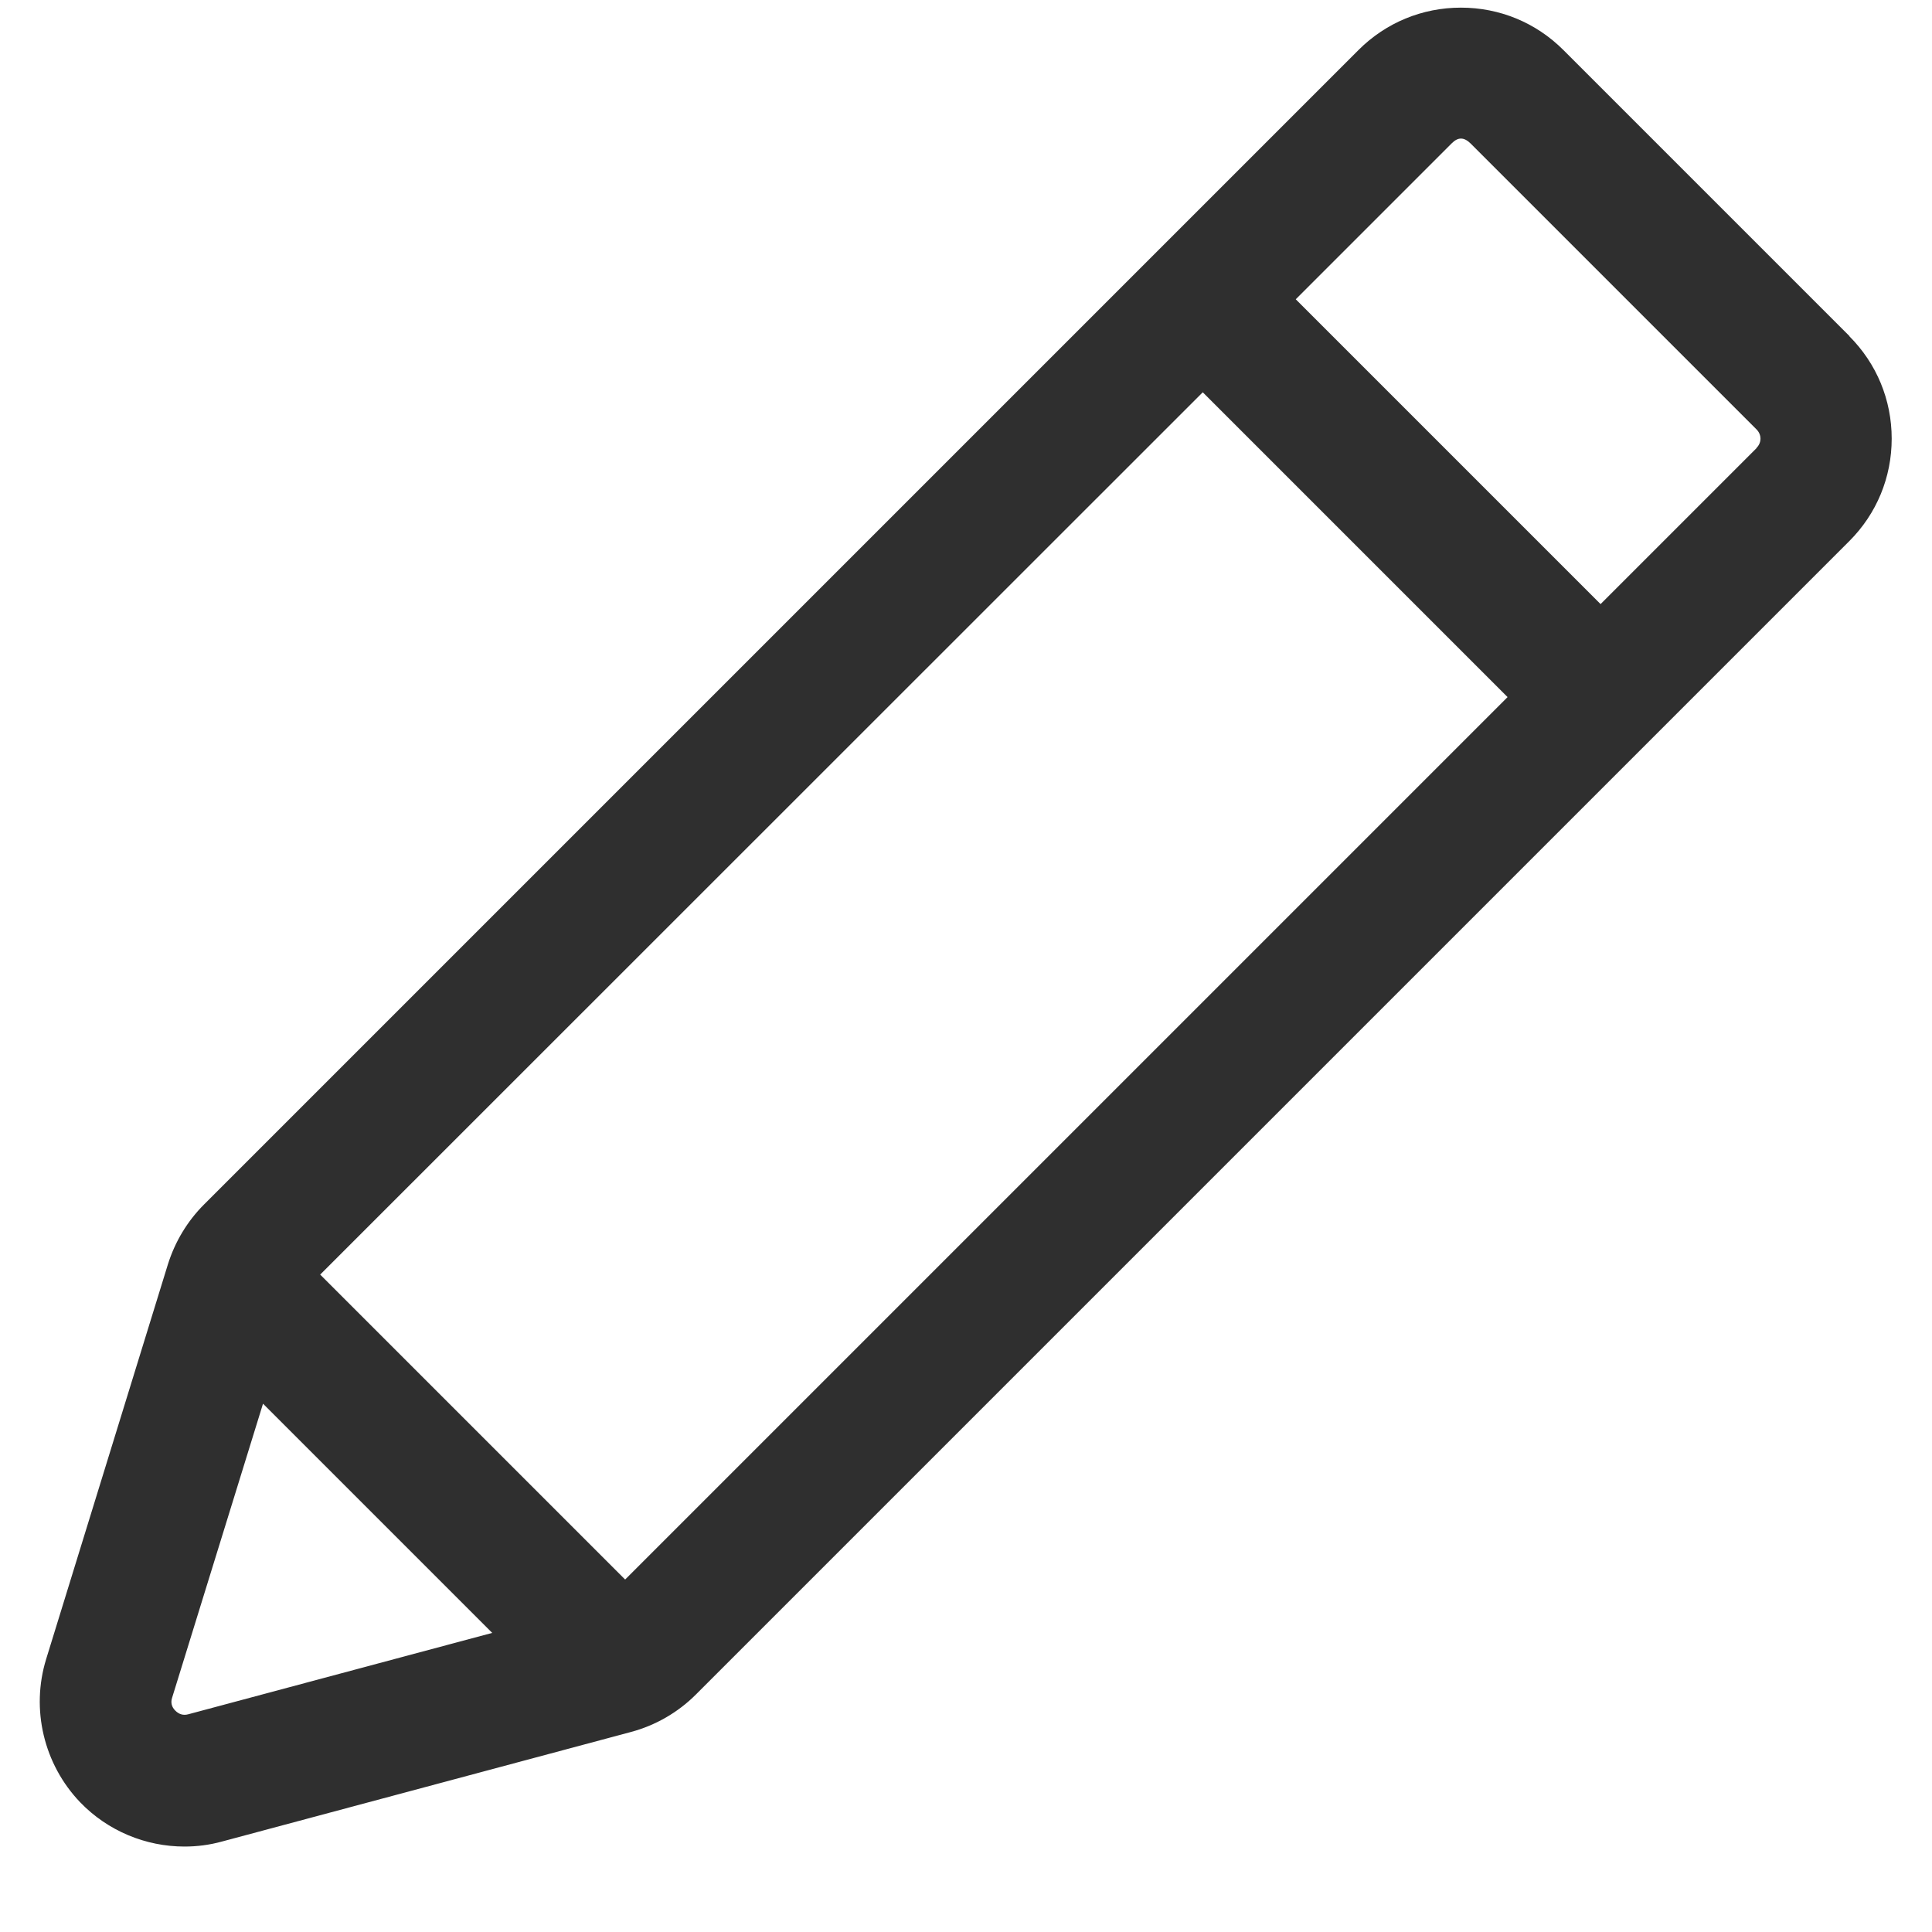
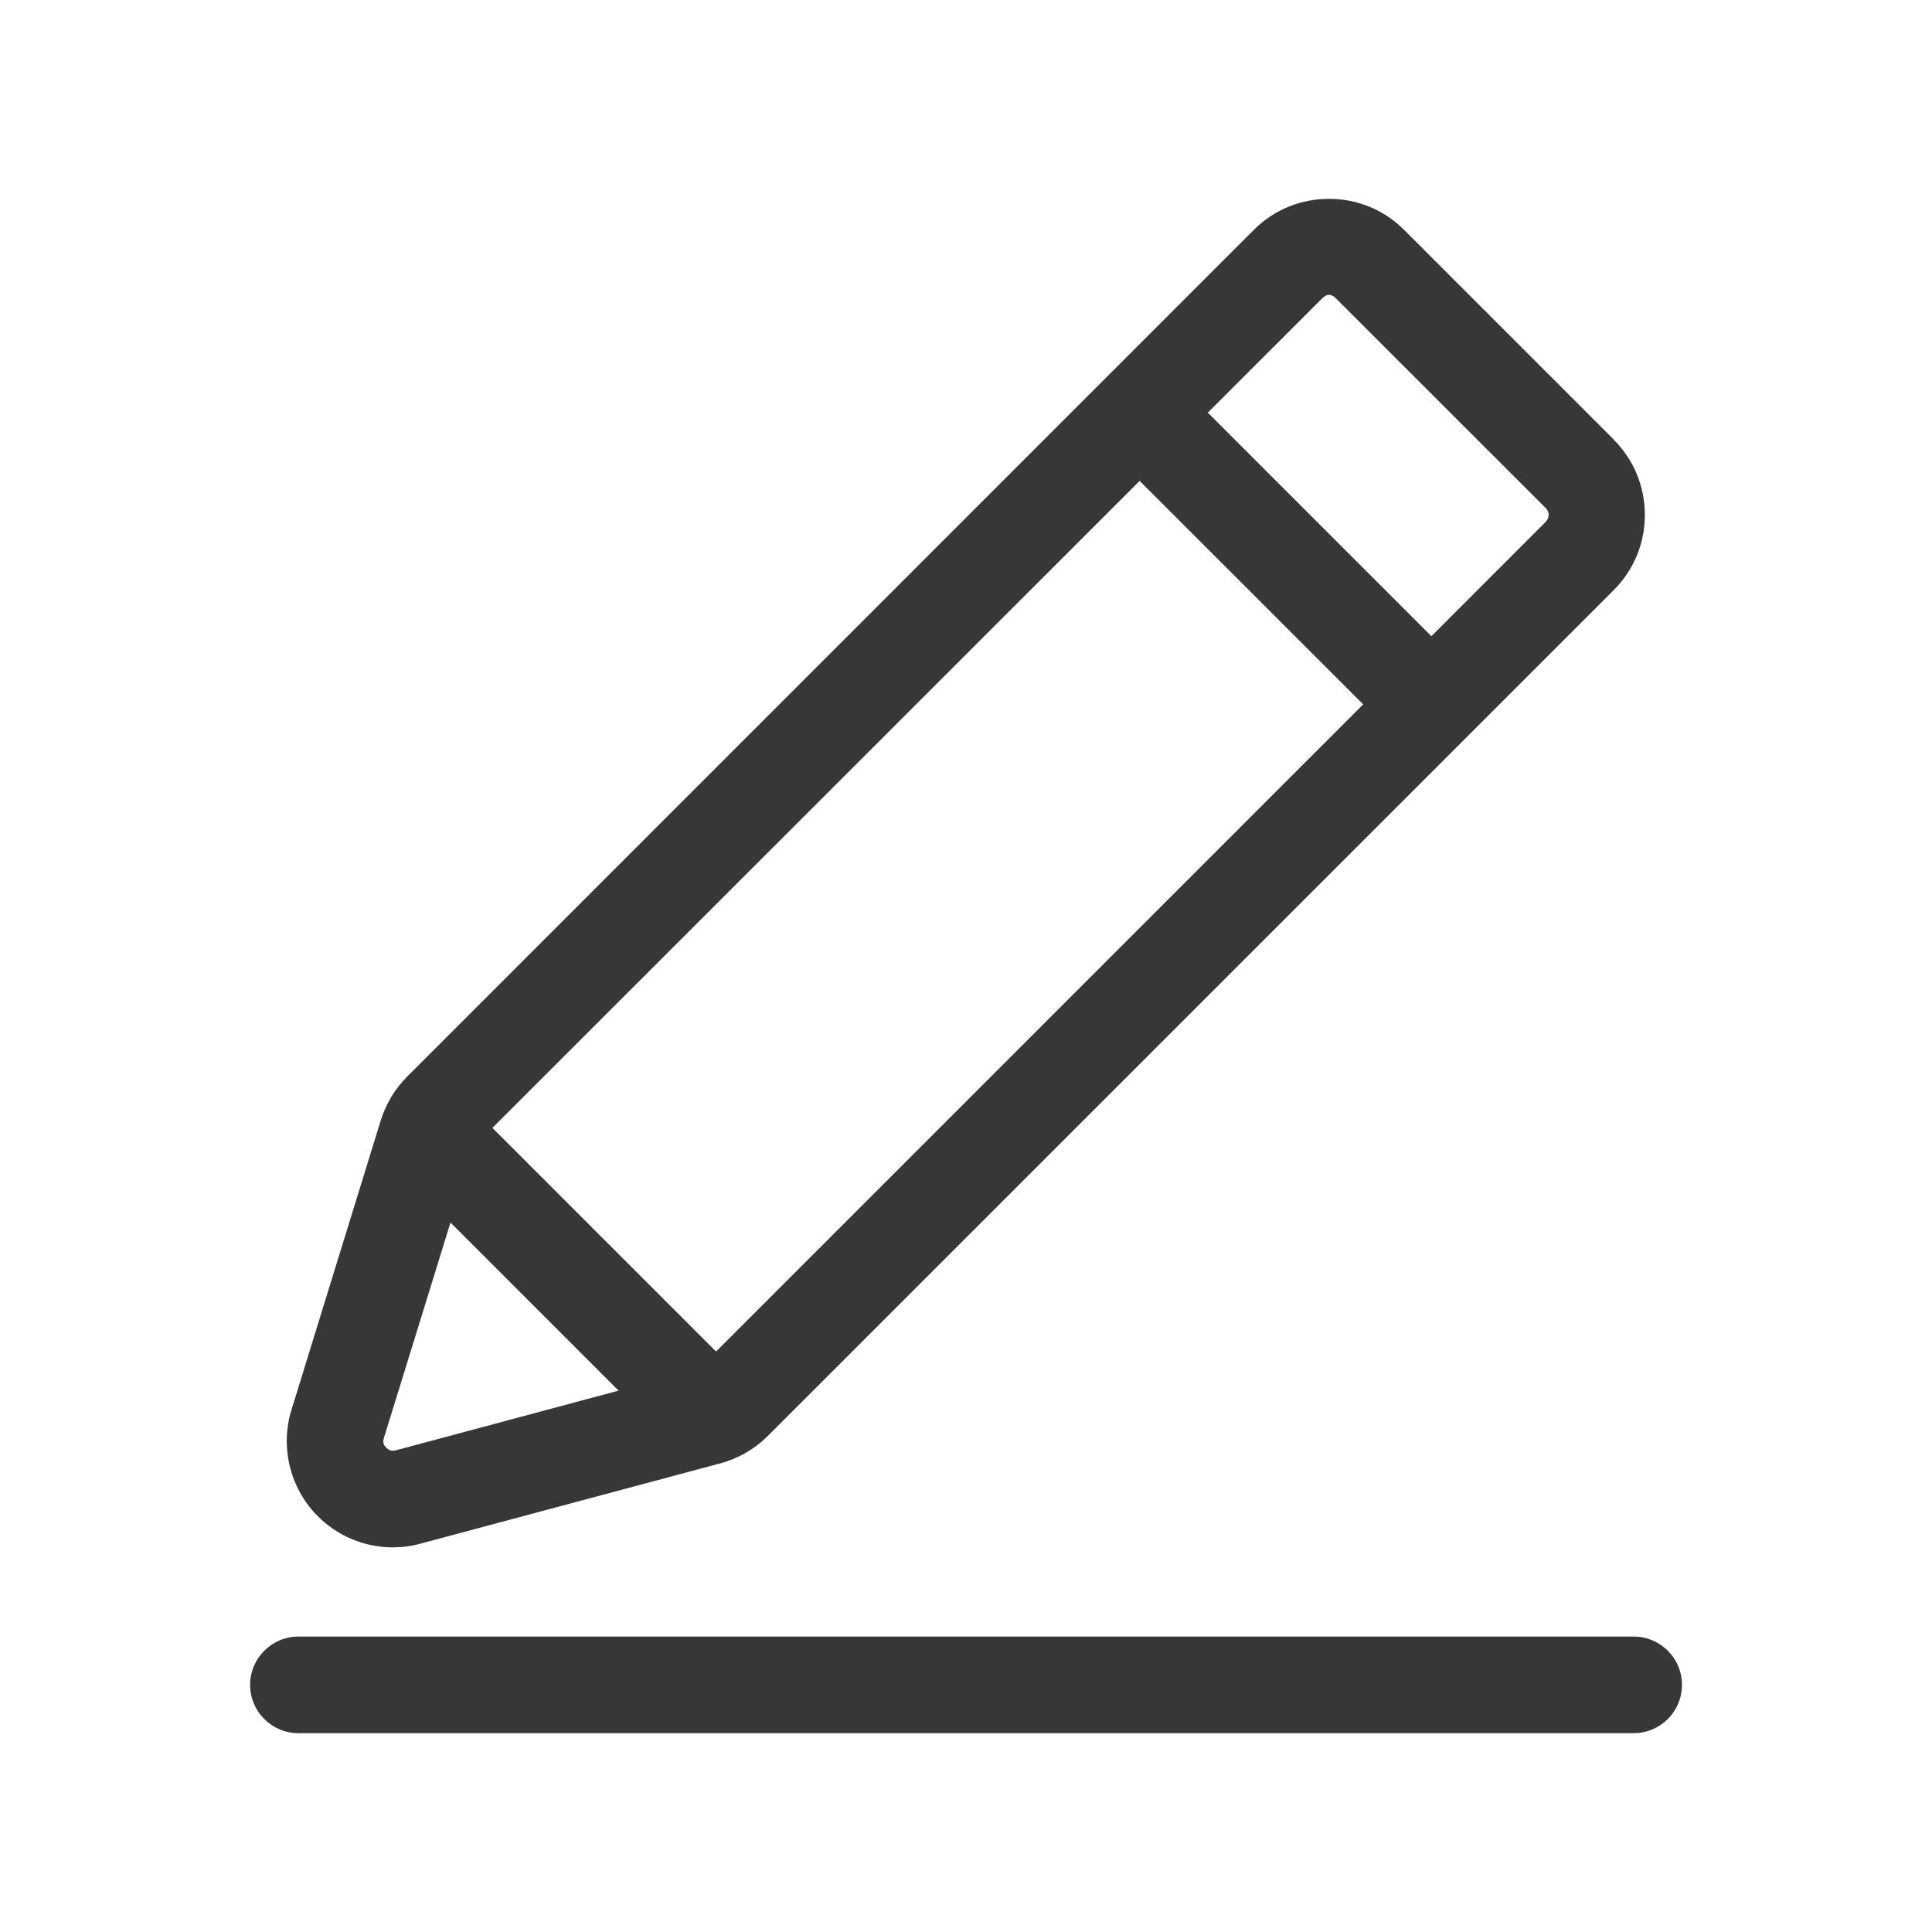
- <svg xmlns="http://www.w3.org/2000/svg" width="22" height="22" viewBox="0 0 22 22" fill="none">
-   <path d="M21.061 3.828L17.803 0.57C17.491 0.258 17.077 0.087 16.636 0.087C16.195 0.087 15.781 0.258 15.469 0.57L2.323 13.716C2.134 13.905 1.993 14.139 1.912 14.397L0.526 18.891C0.349 19.464 0.499 20.091 0.913 20.523C1.228 20.85 1.66 21.027 2.101 21.027C2.242 21.027 2.386 21.009 2.527 20.97L7.186 19.722C7.465 19.647 7.72 19.5 7.924 19.296L21.058 6.162C21.37 5.85 21.541 5.436 21.541 4.995C21.541 4.554 21.37 4.14 21.058 3.828H21.061ZM2.143 19.521C2.086 19.536 2.038 19.521 1.996 19.479C1.954 19.437 1.942 19.386 1.96 19.332L2.995 15.984L5.605 18.594L2.143 19.521ZM7.117 17.985L3.646 14.514L13.696 4.467L17.167 7.938L7.12 17.985H7.117ZM20.002 5.103L18.226 6.879L14.755 3.408L16.531 1.632C16.603 1.56 16.669 1.56 16.744 1.632L20.002 4.89C20.038 4.926 20.047 4.968 20.047 4.995C20.047 5.022 20.038 5.064 20.002 5.1V5.103Z" fill="#2F2F2F" />
+ <svg xmlns="http://www.w3.org/2000/svg" width="24" height="24" viewBox="0 0 24 24" fill="none">
+   <path d="M20.049 5.462L17.443 2.856C17.193 2.606 16.862 2.47 16.509 2.47C16.156 2.47 15.825 2.606 15.575 2.856L5.059 13.373C4.907 13.524 4.795 13.711 4.73 13.918L3.621 17.513C3.479 17.971 3.599 18.473 3.931 18.818C4.183 19.08 4.528 19.222 4.881 19.222C4.994 19.222 5.109 19.207 5.222 19.176L8.949 18.178C9.172 18.118 9.376 18 9.539 17.837L20.047 7.33C20.296 7.08 20.433 6.749 20.433 6.396C20.433 6.043 20.296 5.712 20.047 5.462H20.049ZM4.915 18.017C4.869 18.029 4.831 18.017 4.797 17.983C4.763 17.95 4.754 17.909 4.768 17.866L5.596 15.187L7.684 17.275L4.915 18.017ZM8.894 16.788L6.117 14.011L14.157 5.974L16.934 8.75L8.896 16.788H8.894ZM19.202 6.482L17.781 7.903L15.004 5.126L16.425 3.706C16.483 3.648 16.535 3.648 16.595 3.706L19.202 6.312C19.231 6.341 19.238 6.374 19.238 6.396C19.238 6.418 19.231 6.451 19.202 6.48V6.482Z" fill="#373737" />
+   <path d="M20.291 21.53H3.707C3.376 21.53 3.107 21.262 3.107 20.93C3.107 20.599 3.376 20.33 3.707 20.33H20.294C20.625 20.33 20.894 20.599 20.894 20.93C20.894 21.262 20.625 21.53 20.294 21.53H20.291Z" fill="#373737" />
</svg>
